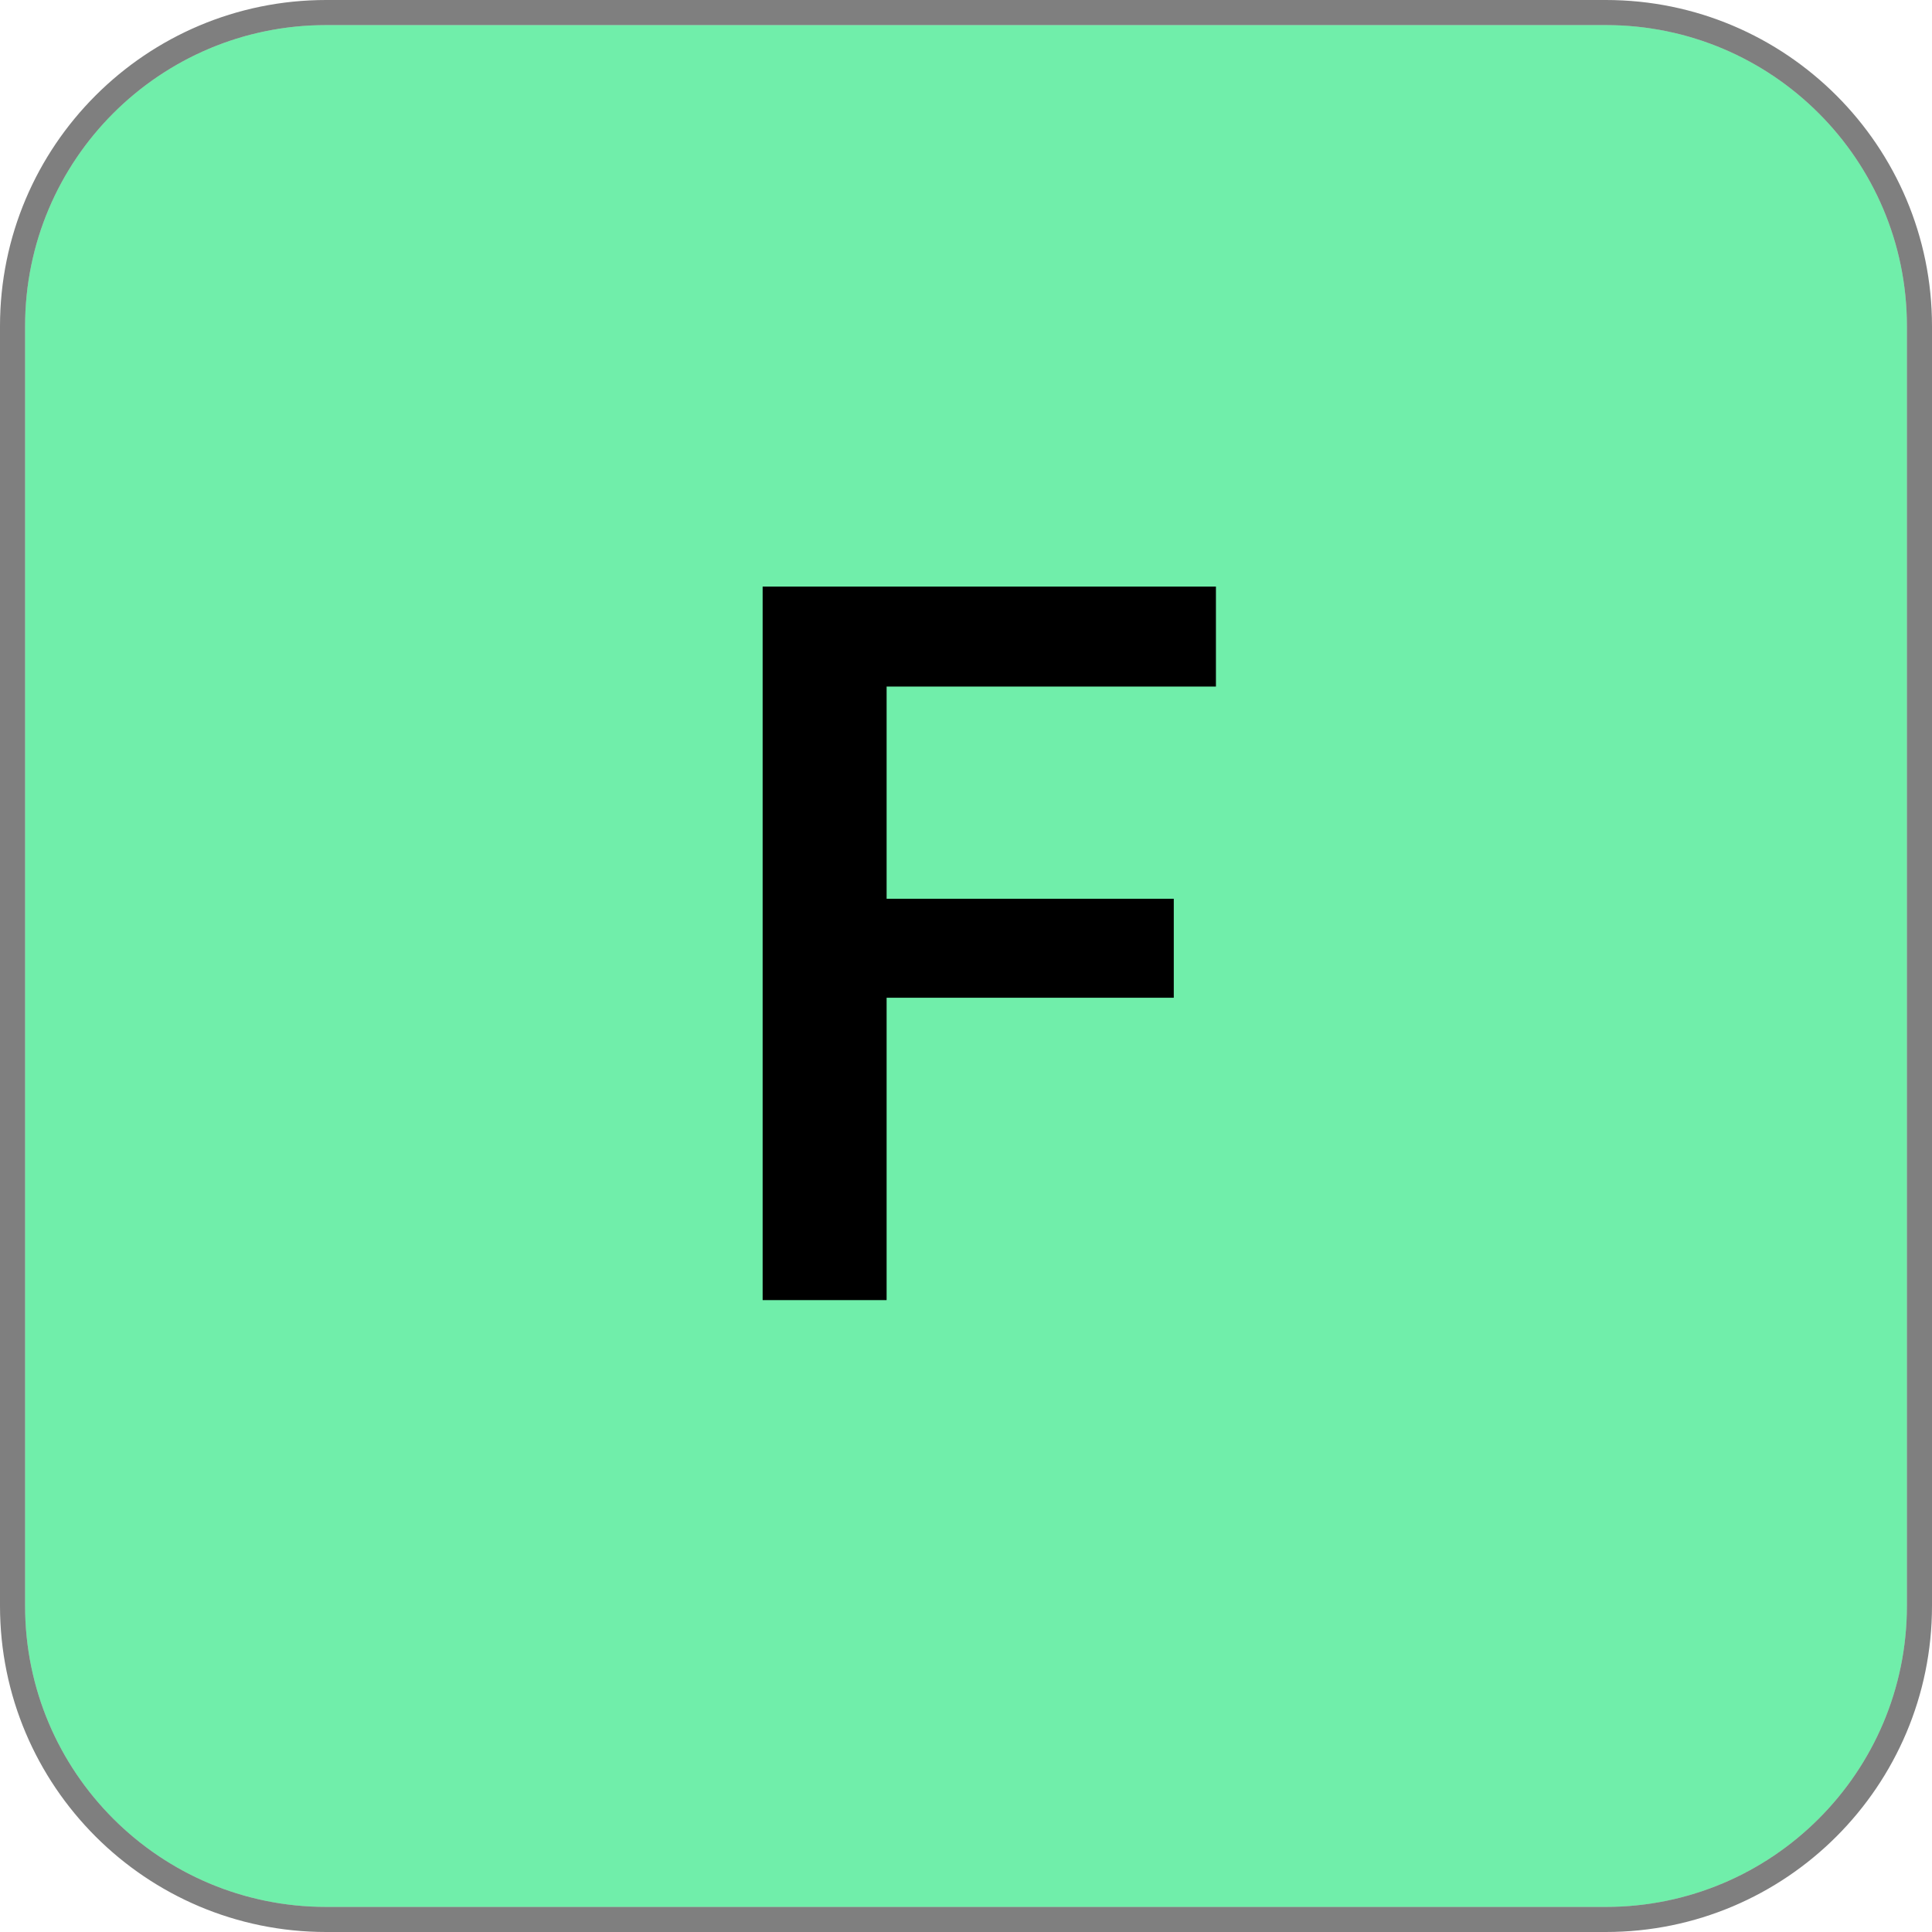
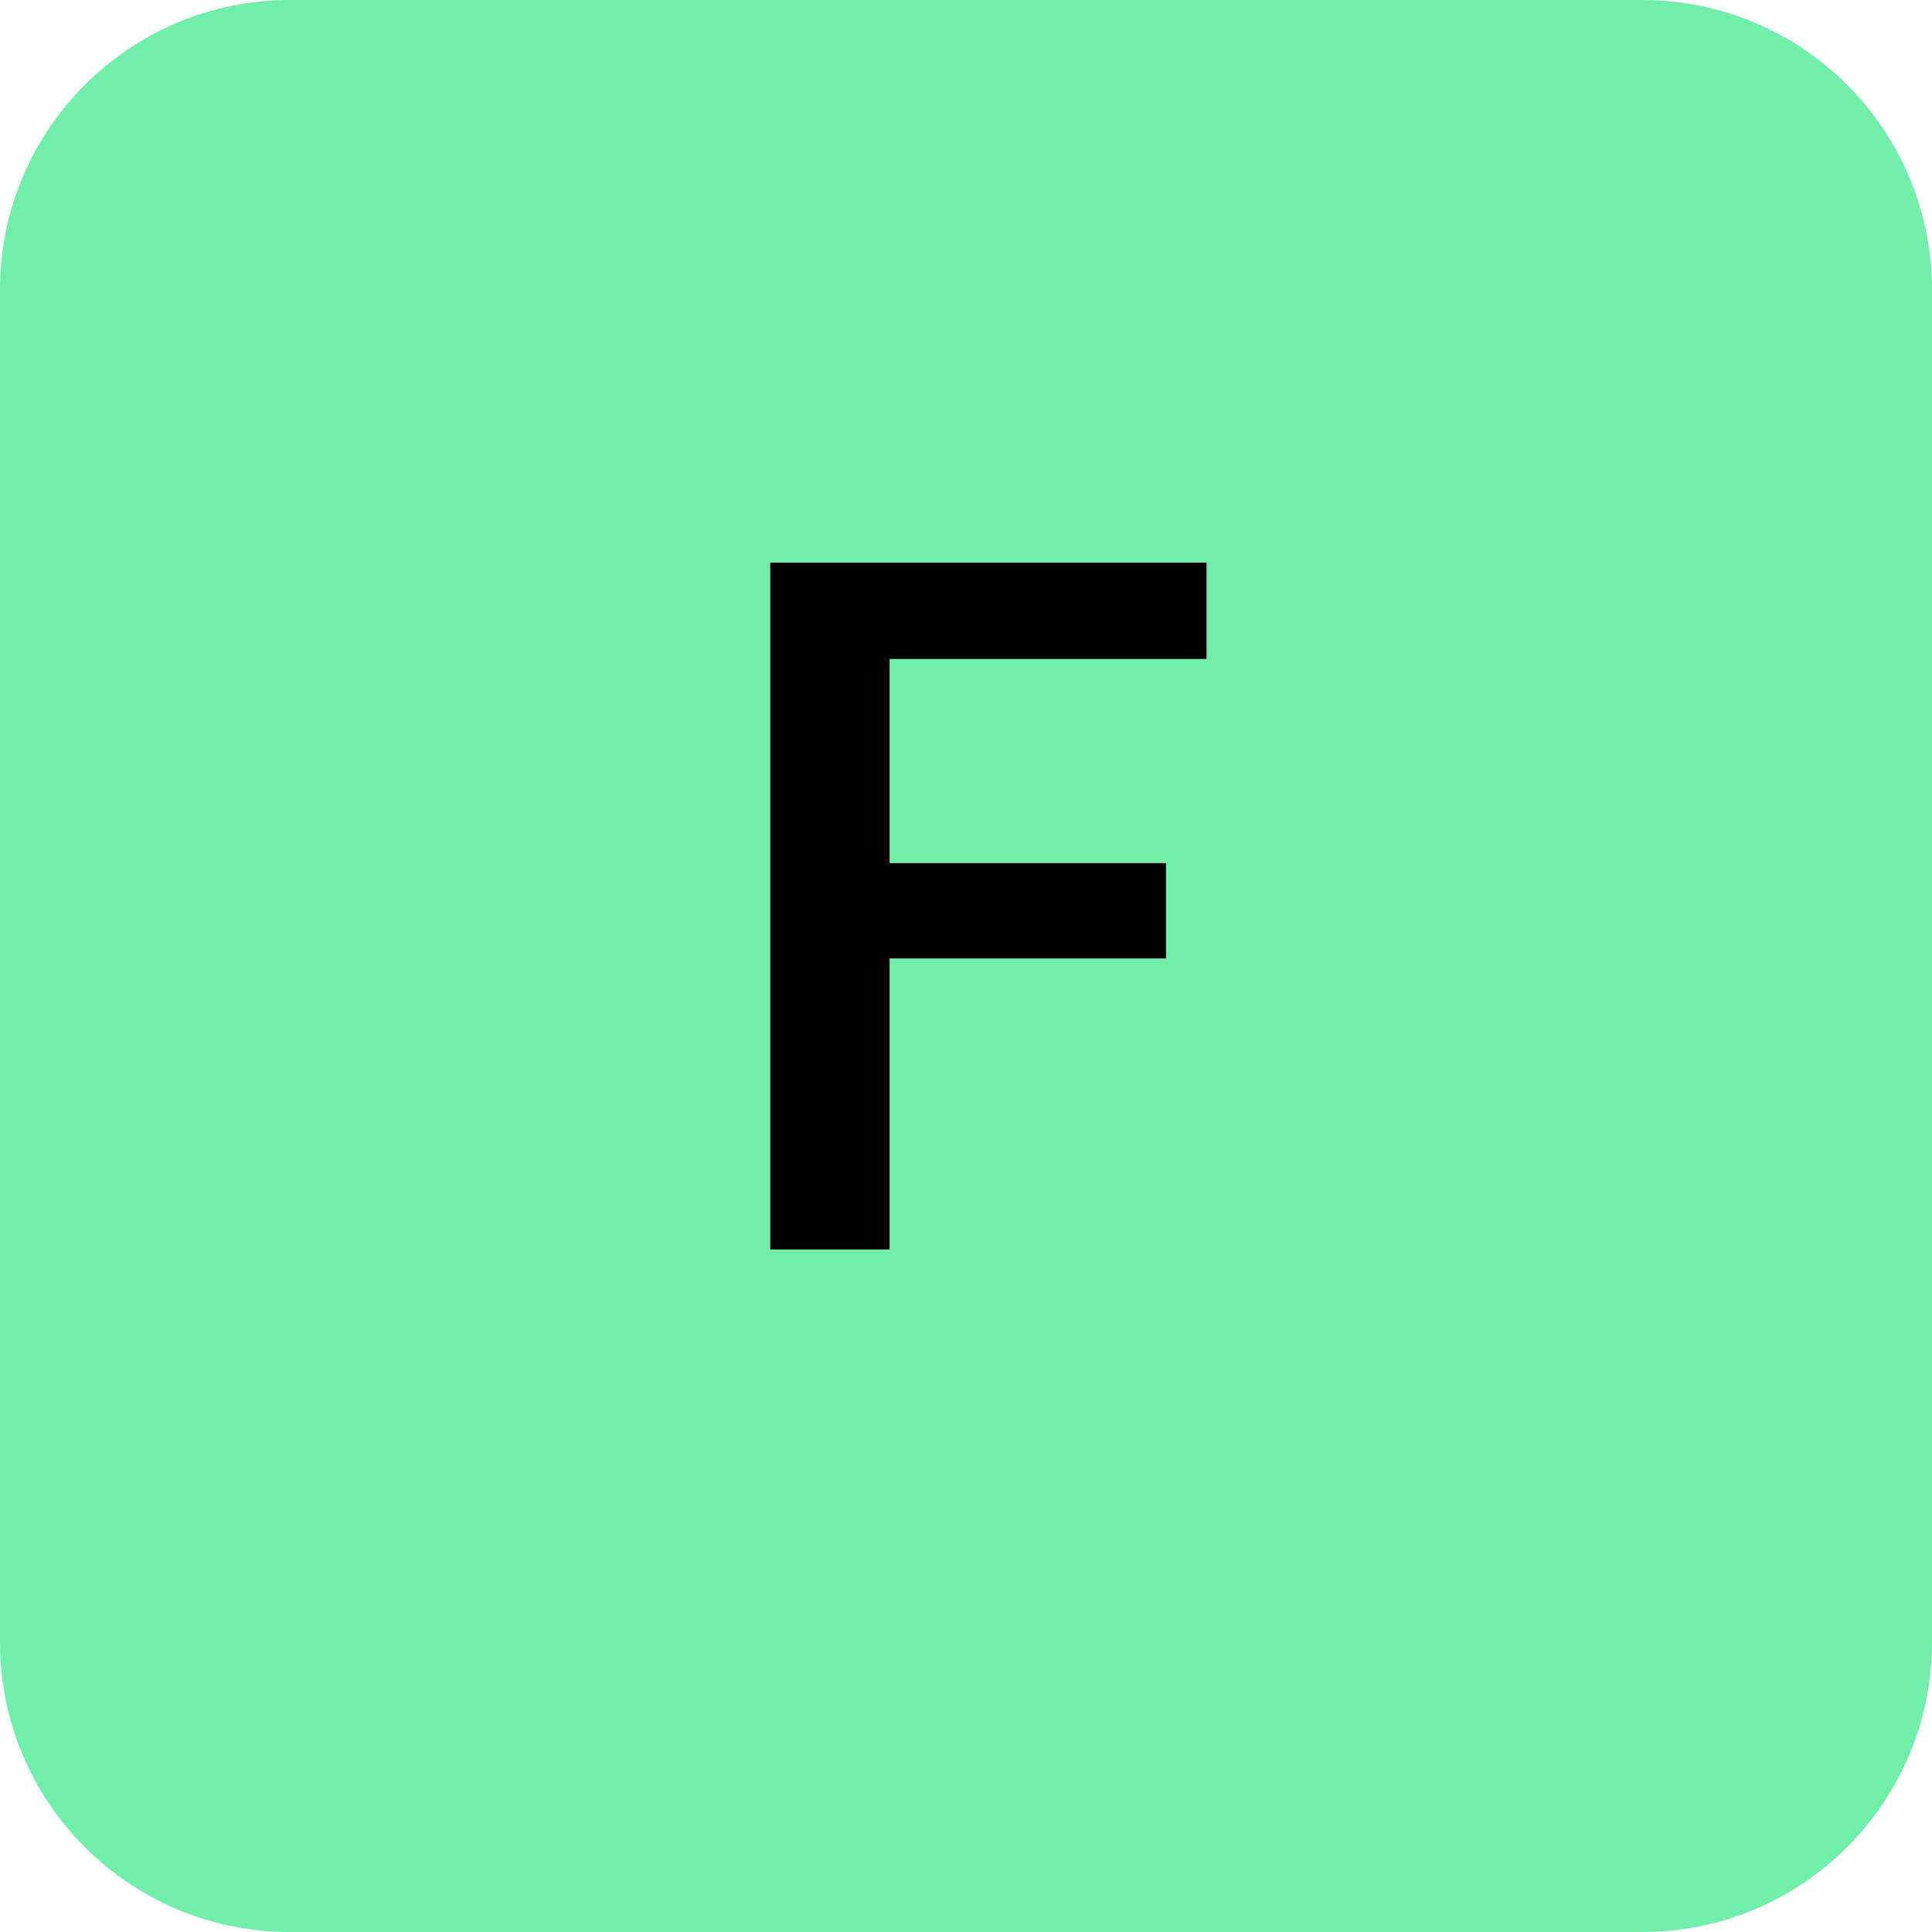
- <svg xmlns="http://www.w3.org/2000/svg" width="77" height="77" viewBox="0 0 77 77" fill="none">
-   <rect x="1" y="1" width="75" height="75" rx="12" fill="#70EEAA" />
-   <rect x="0.5" y="0.5" width="76" height="76" rx="12.5" stroke="black" stroke-opacity="0.5" />
-   <path d="M46.781 39.765H35.336V51.816H30.395V23.378H48.461V27.363H35.336V35.82H46.781V39.765Z" fill="black" />
+ <svg xmlns="http://www.w3.org/2000/svg" width="80" height="80" viewBox="0 0 80 80" fill="none">
+   <rect width="80" height="80" rx="12" fill="#70EEAA" />
+   <path d="M48.281 39.686H36.836V51.737H31.895V23.299H49.961V27.284H36.836V35.741H48.281V39.686Z" fill="black" />
</svg>
